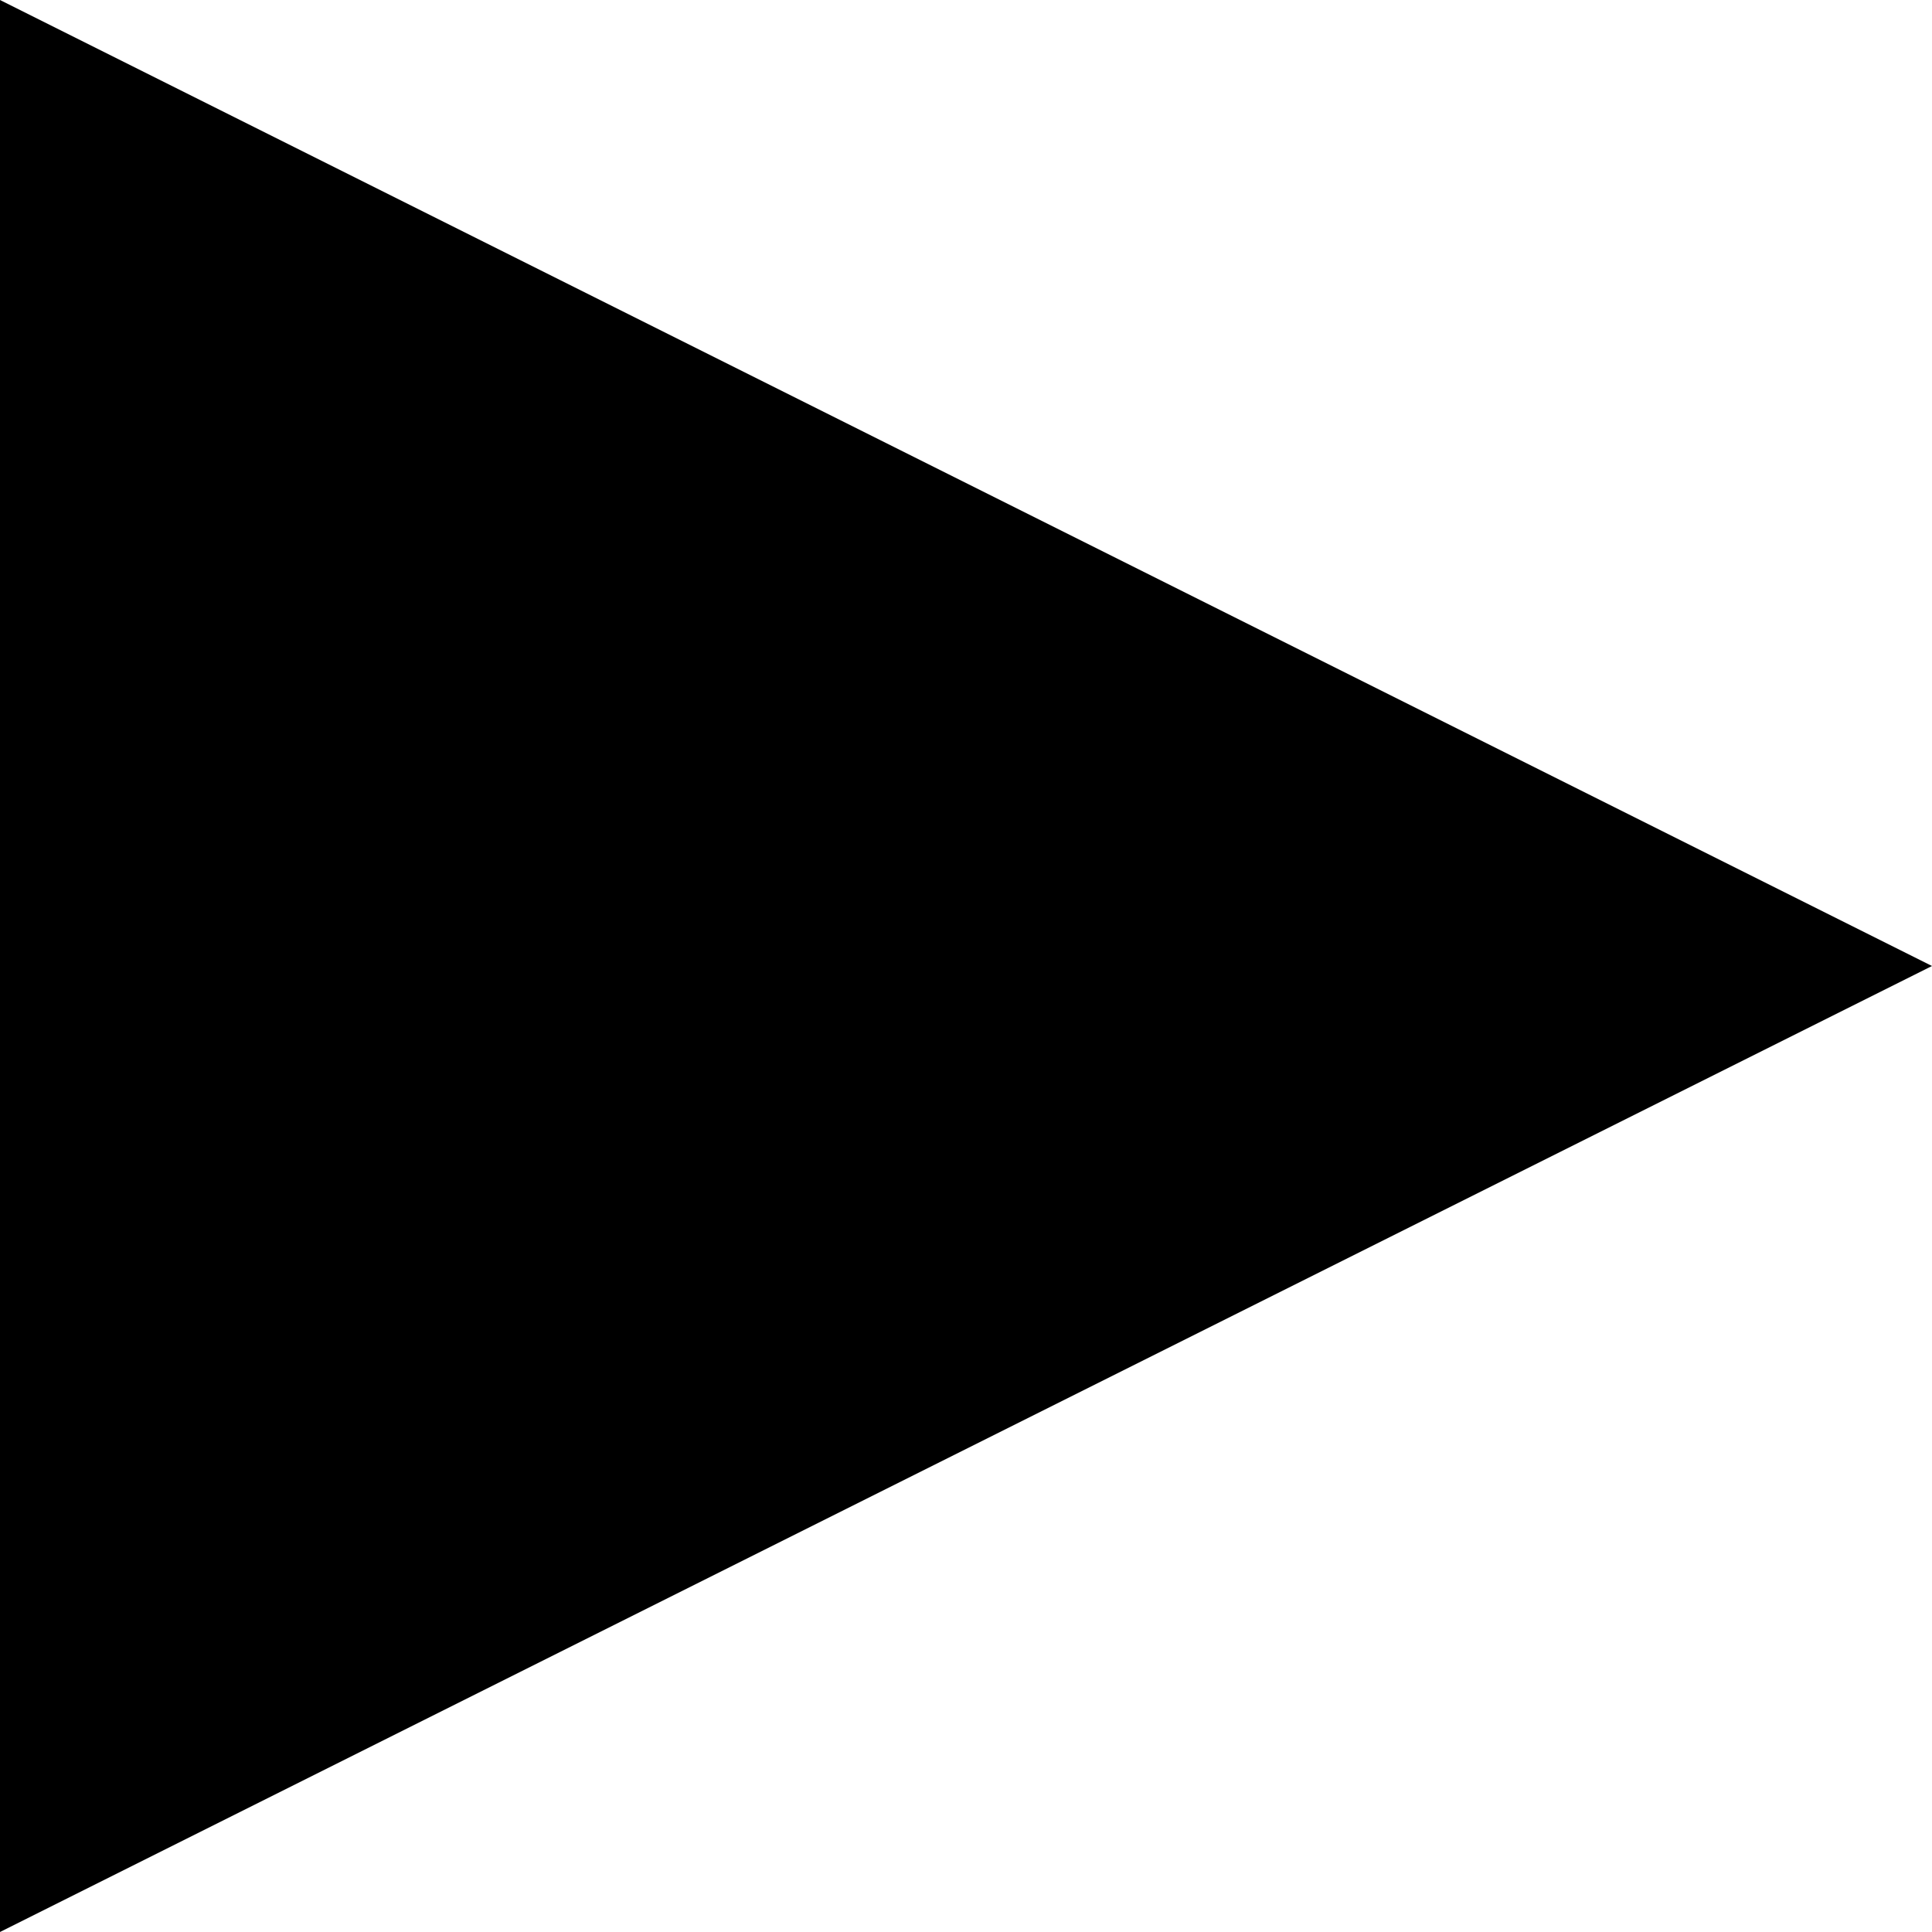
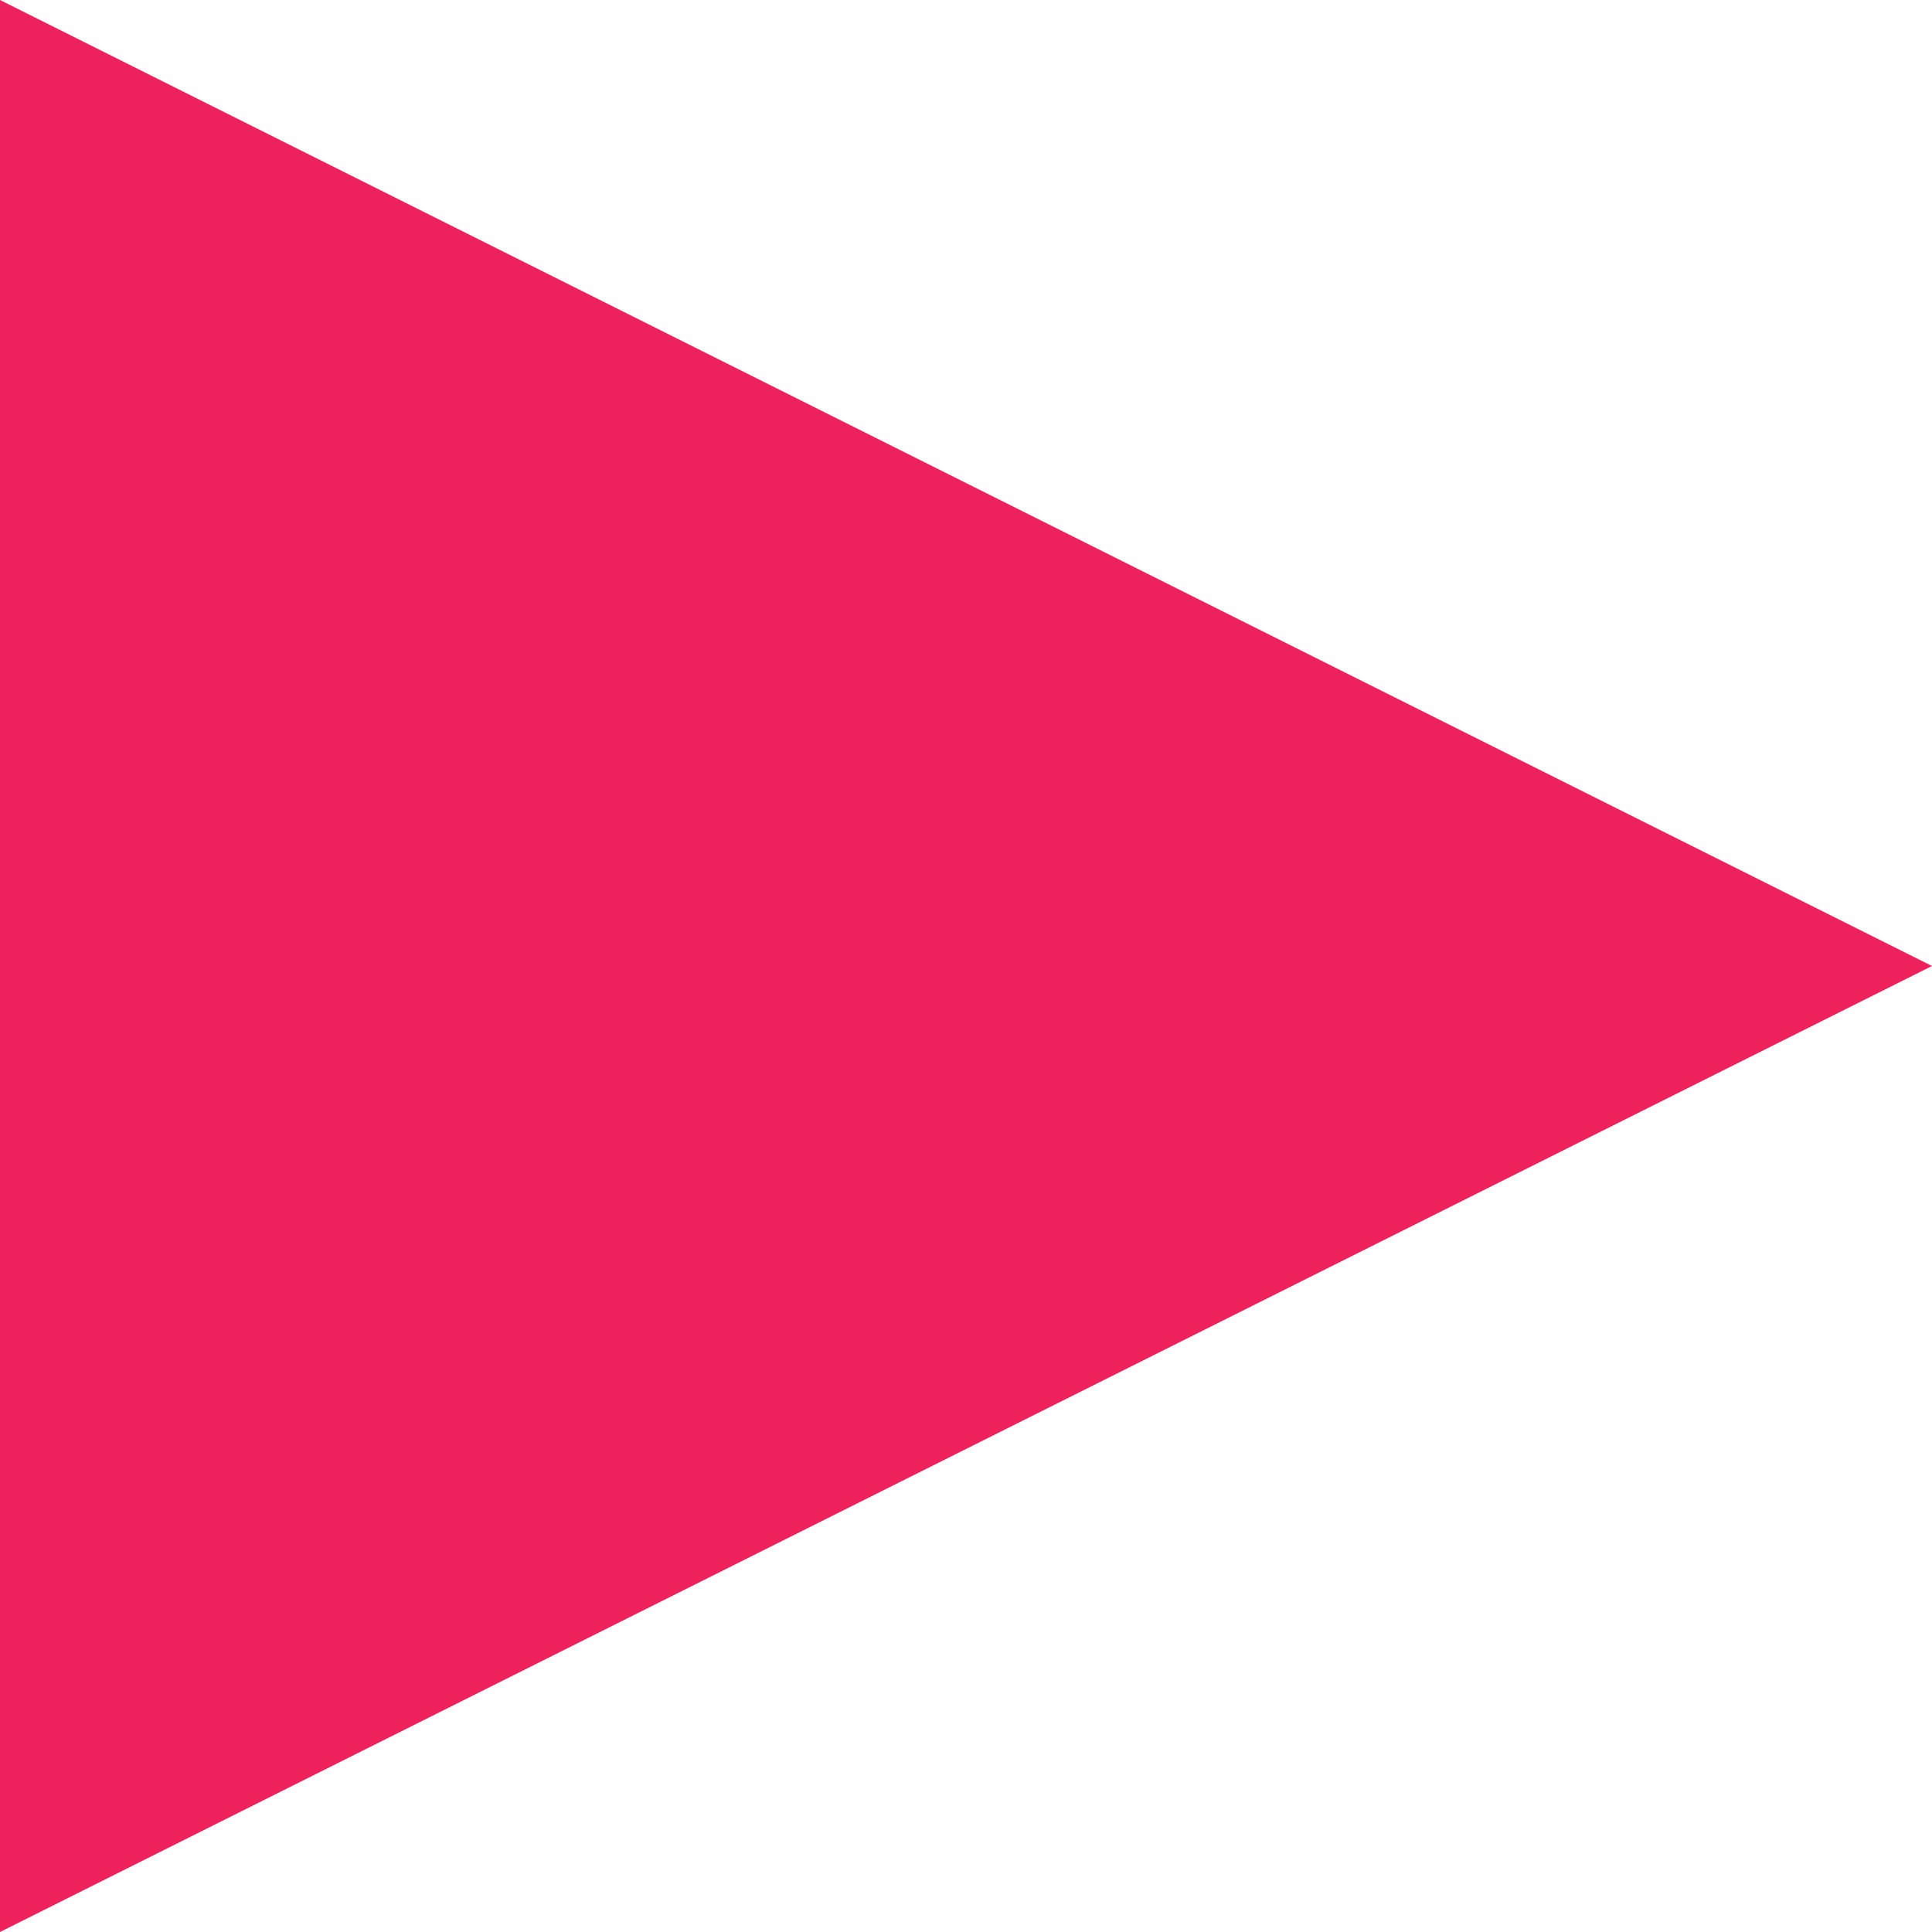
- <svg xmlns="http://www.w3.org/2000/svg" width="16px" height="16px" viewBox="0 0 16 16" version="1.1">
-   <g stroke="none" fill="currentColor">
-     <polygon id="play" points="0 0 16 8 0 16" />
+ <svg xmlns="http://www.w3.org/2000/svg" width="16px" height="16px" viewBox="0 0 17 17" version="1.1">
+   <defs />
+   <g id="IDEs" stroke="none" stroke-width="1" fill="none" fill-rule="evenodd">
+     <g id="Desktop-IDE-light" transform="translate(-218, -69)" fill="#ED225D">
+       <g id="IDE-CORE-+-Web-dock-&amp;-identity-zone">
+         <g id="IDE-CORE" transform="translate(0, 45)">
+           <g id="play-btns" transform="translate(202, 0)">
+             <g id="play-||-pause-+-play" transform="translate(0, 10)">
+               <polygon id="play" transform="translate(24.5, 22.5) rotate(90) translate(-24.5, -22.5) " points="24.5 14 33 31 16 31" />
+             </g>
+           </g>
+         </g>
+       </g>
+     </g>
  </g>
</svg>
